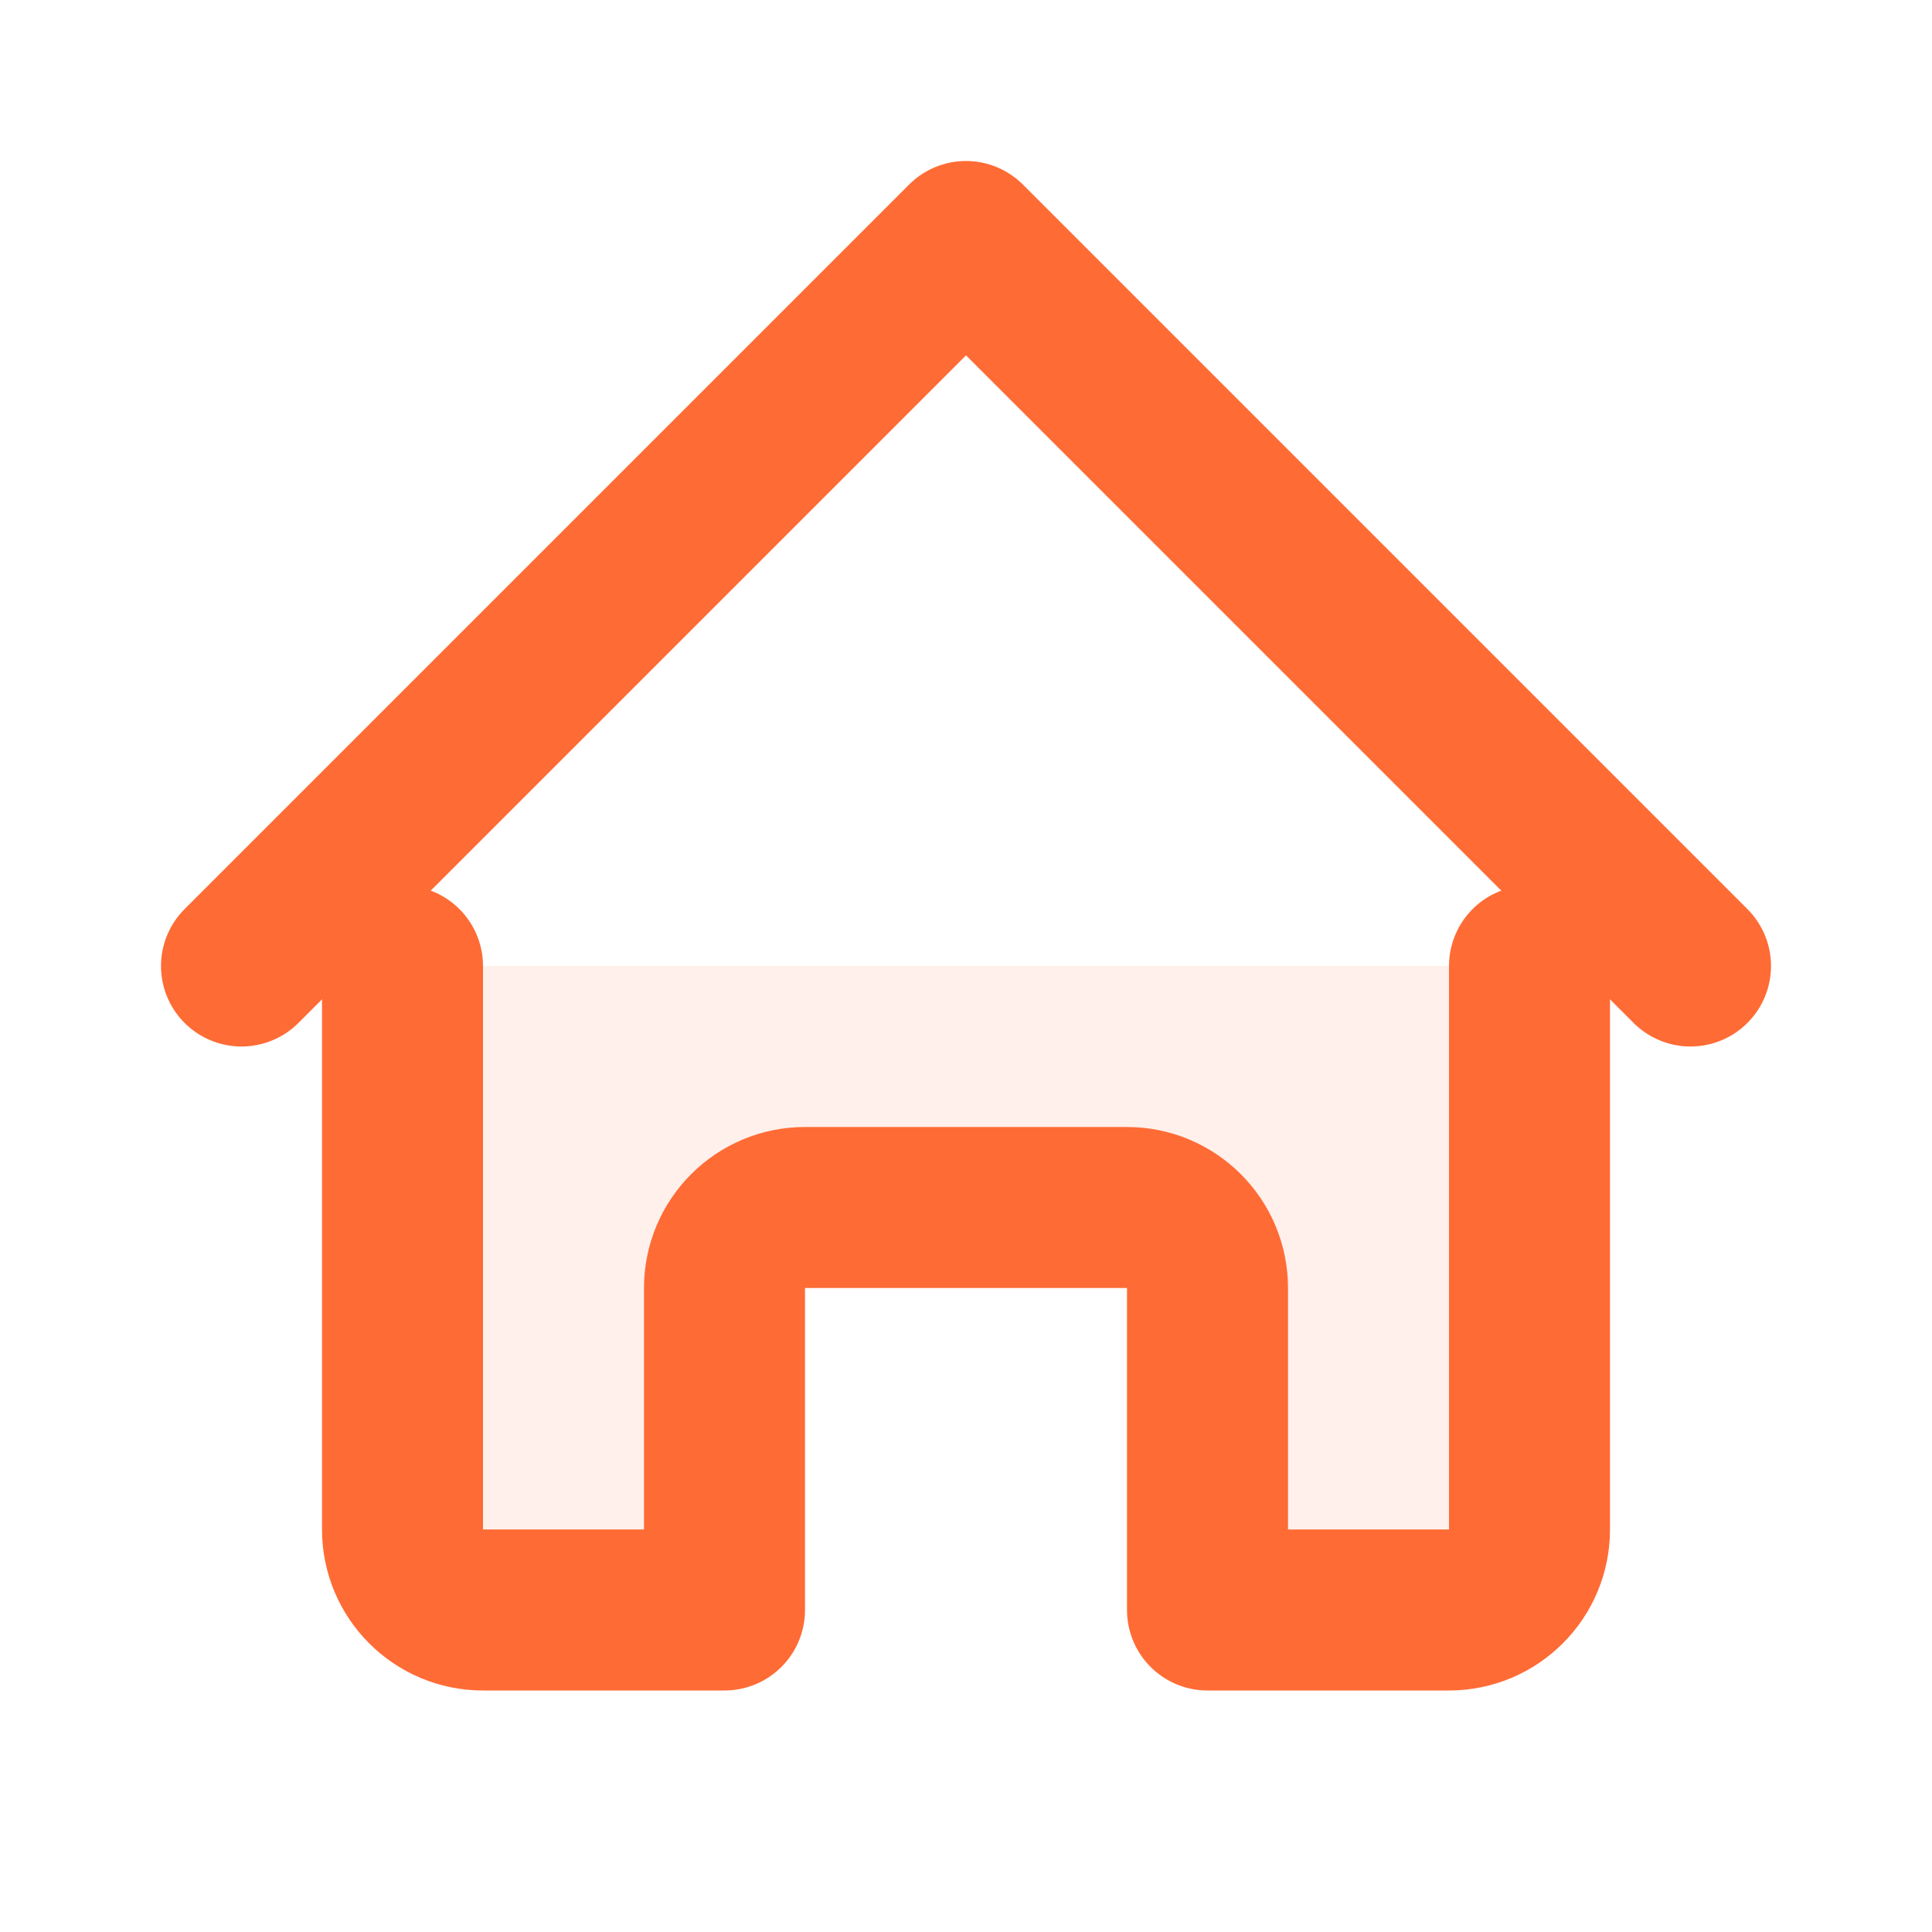
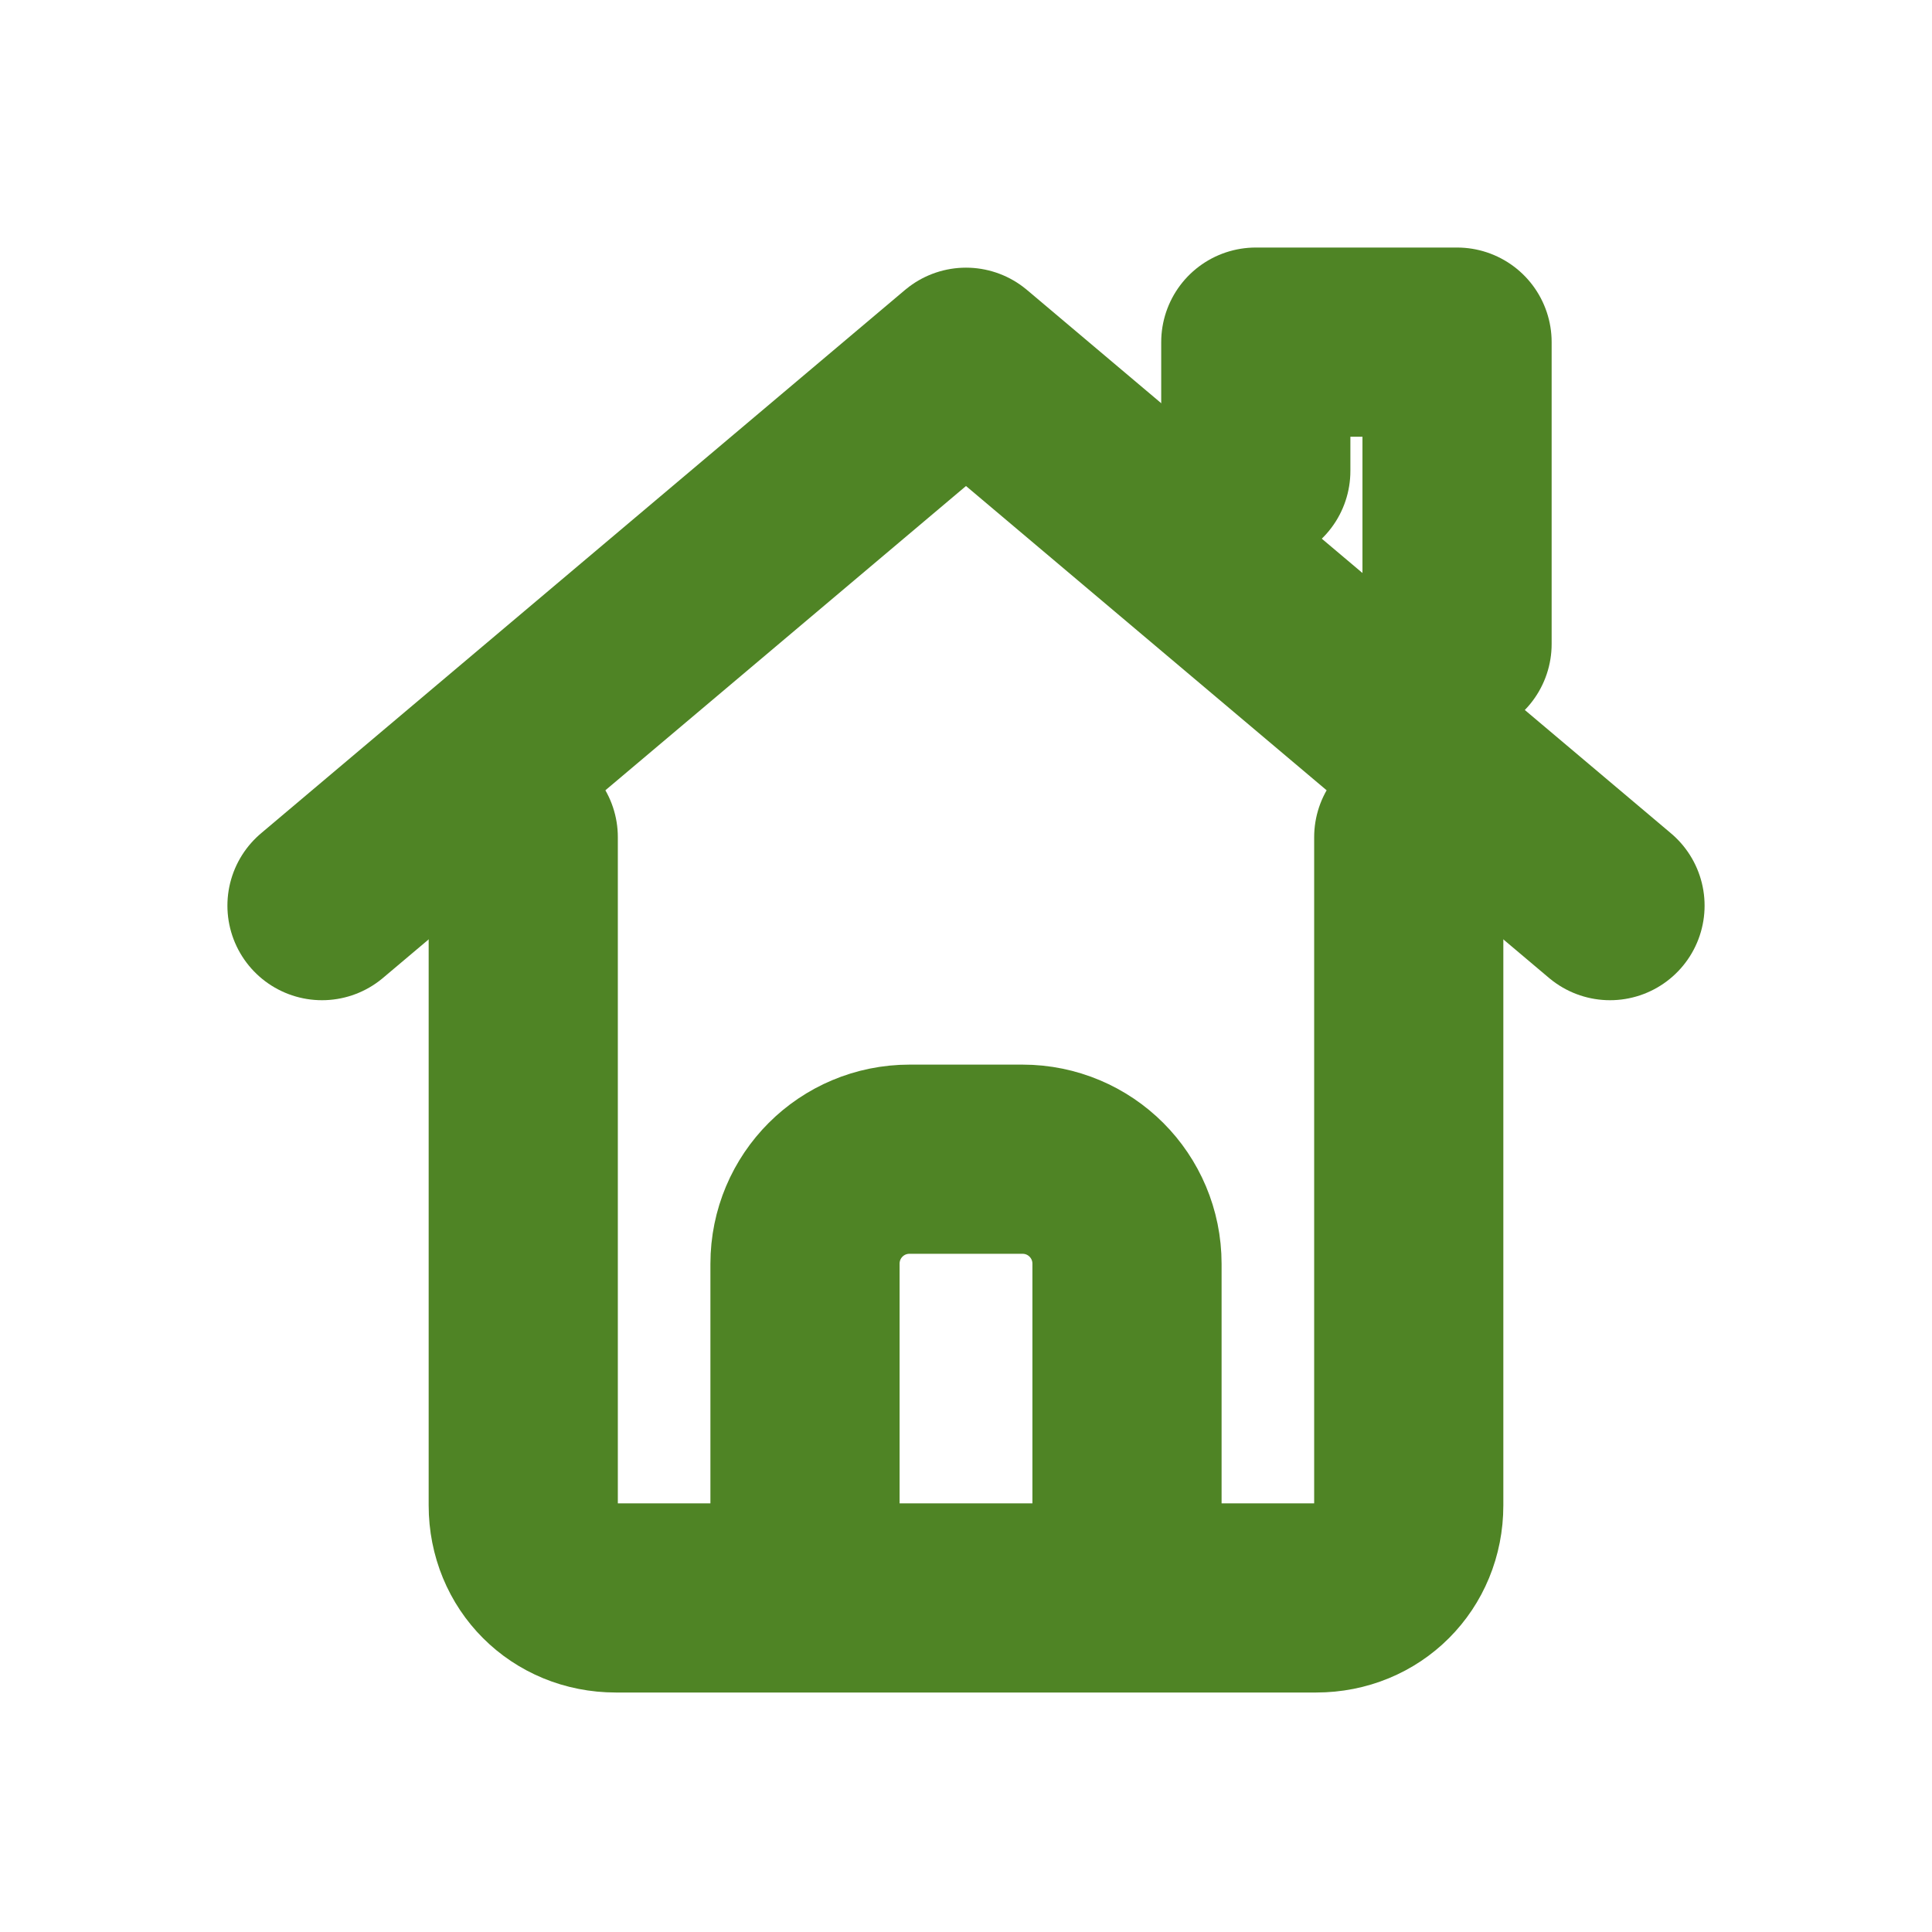
<svg xmlns="http://www.w3.org/2000/svg" width="24" height="24" viewBox="0 0 24 24" fill="none">
-   <path d="M3 12L5 10L12 3L19 10L21 12" stroke="#ff6b35" stroke-width="2" stroke-linecap="round" stroke-linejoin="round" />
-   <path d="M5 12V19C5 19.552 5.448 20 6 20H9V16C9 15.448 9.448 15 10 15H14C14.552 15 15 15.448 15 16V20H18C18.552 20 19 19.552 19 19V12" stroke="#ff6b35" stroke-width="2" stroke-linecap="round" stroke-linejoin="round" fill="#ff6b35" fill-opacity="0.1" />
+   <path d="M4 11.25L12 4.5L20 11.25" stroke="#4f8425" stroke-width="2.35" stroke-linecap="round" stroke-linejoin="round" />
+   <path d="M6.5 10.4V18.7C6.5 19.35 7 19.85 7.65 19.85H16.35C17 19.85 17.5 19.35 17.5 18.7V10.4" stroke="#4f8425" stroke-width="2.35" stroke-linecap="round" stroke-linejoin="round" />
+   <path d="M10 19.55V15.7C10 14.98 10.58 14.4 11.3 14.4H12.7C13.42 14.4 14 14.98 14 15.7V19.55" stroke="#4f8425" stroke-width="2.35" stroke-linecap="round" stroke-linejoin="round" />
+   <path d="M15.6 5.85V4.25H18.1V8" stroke="#4f8425" stroke-width="2.35" stroke-linecap="round" stroke-linejoin="round" />
</svg>
